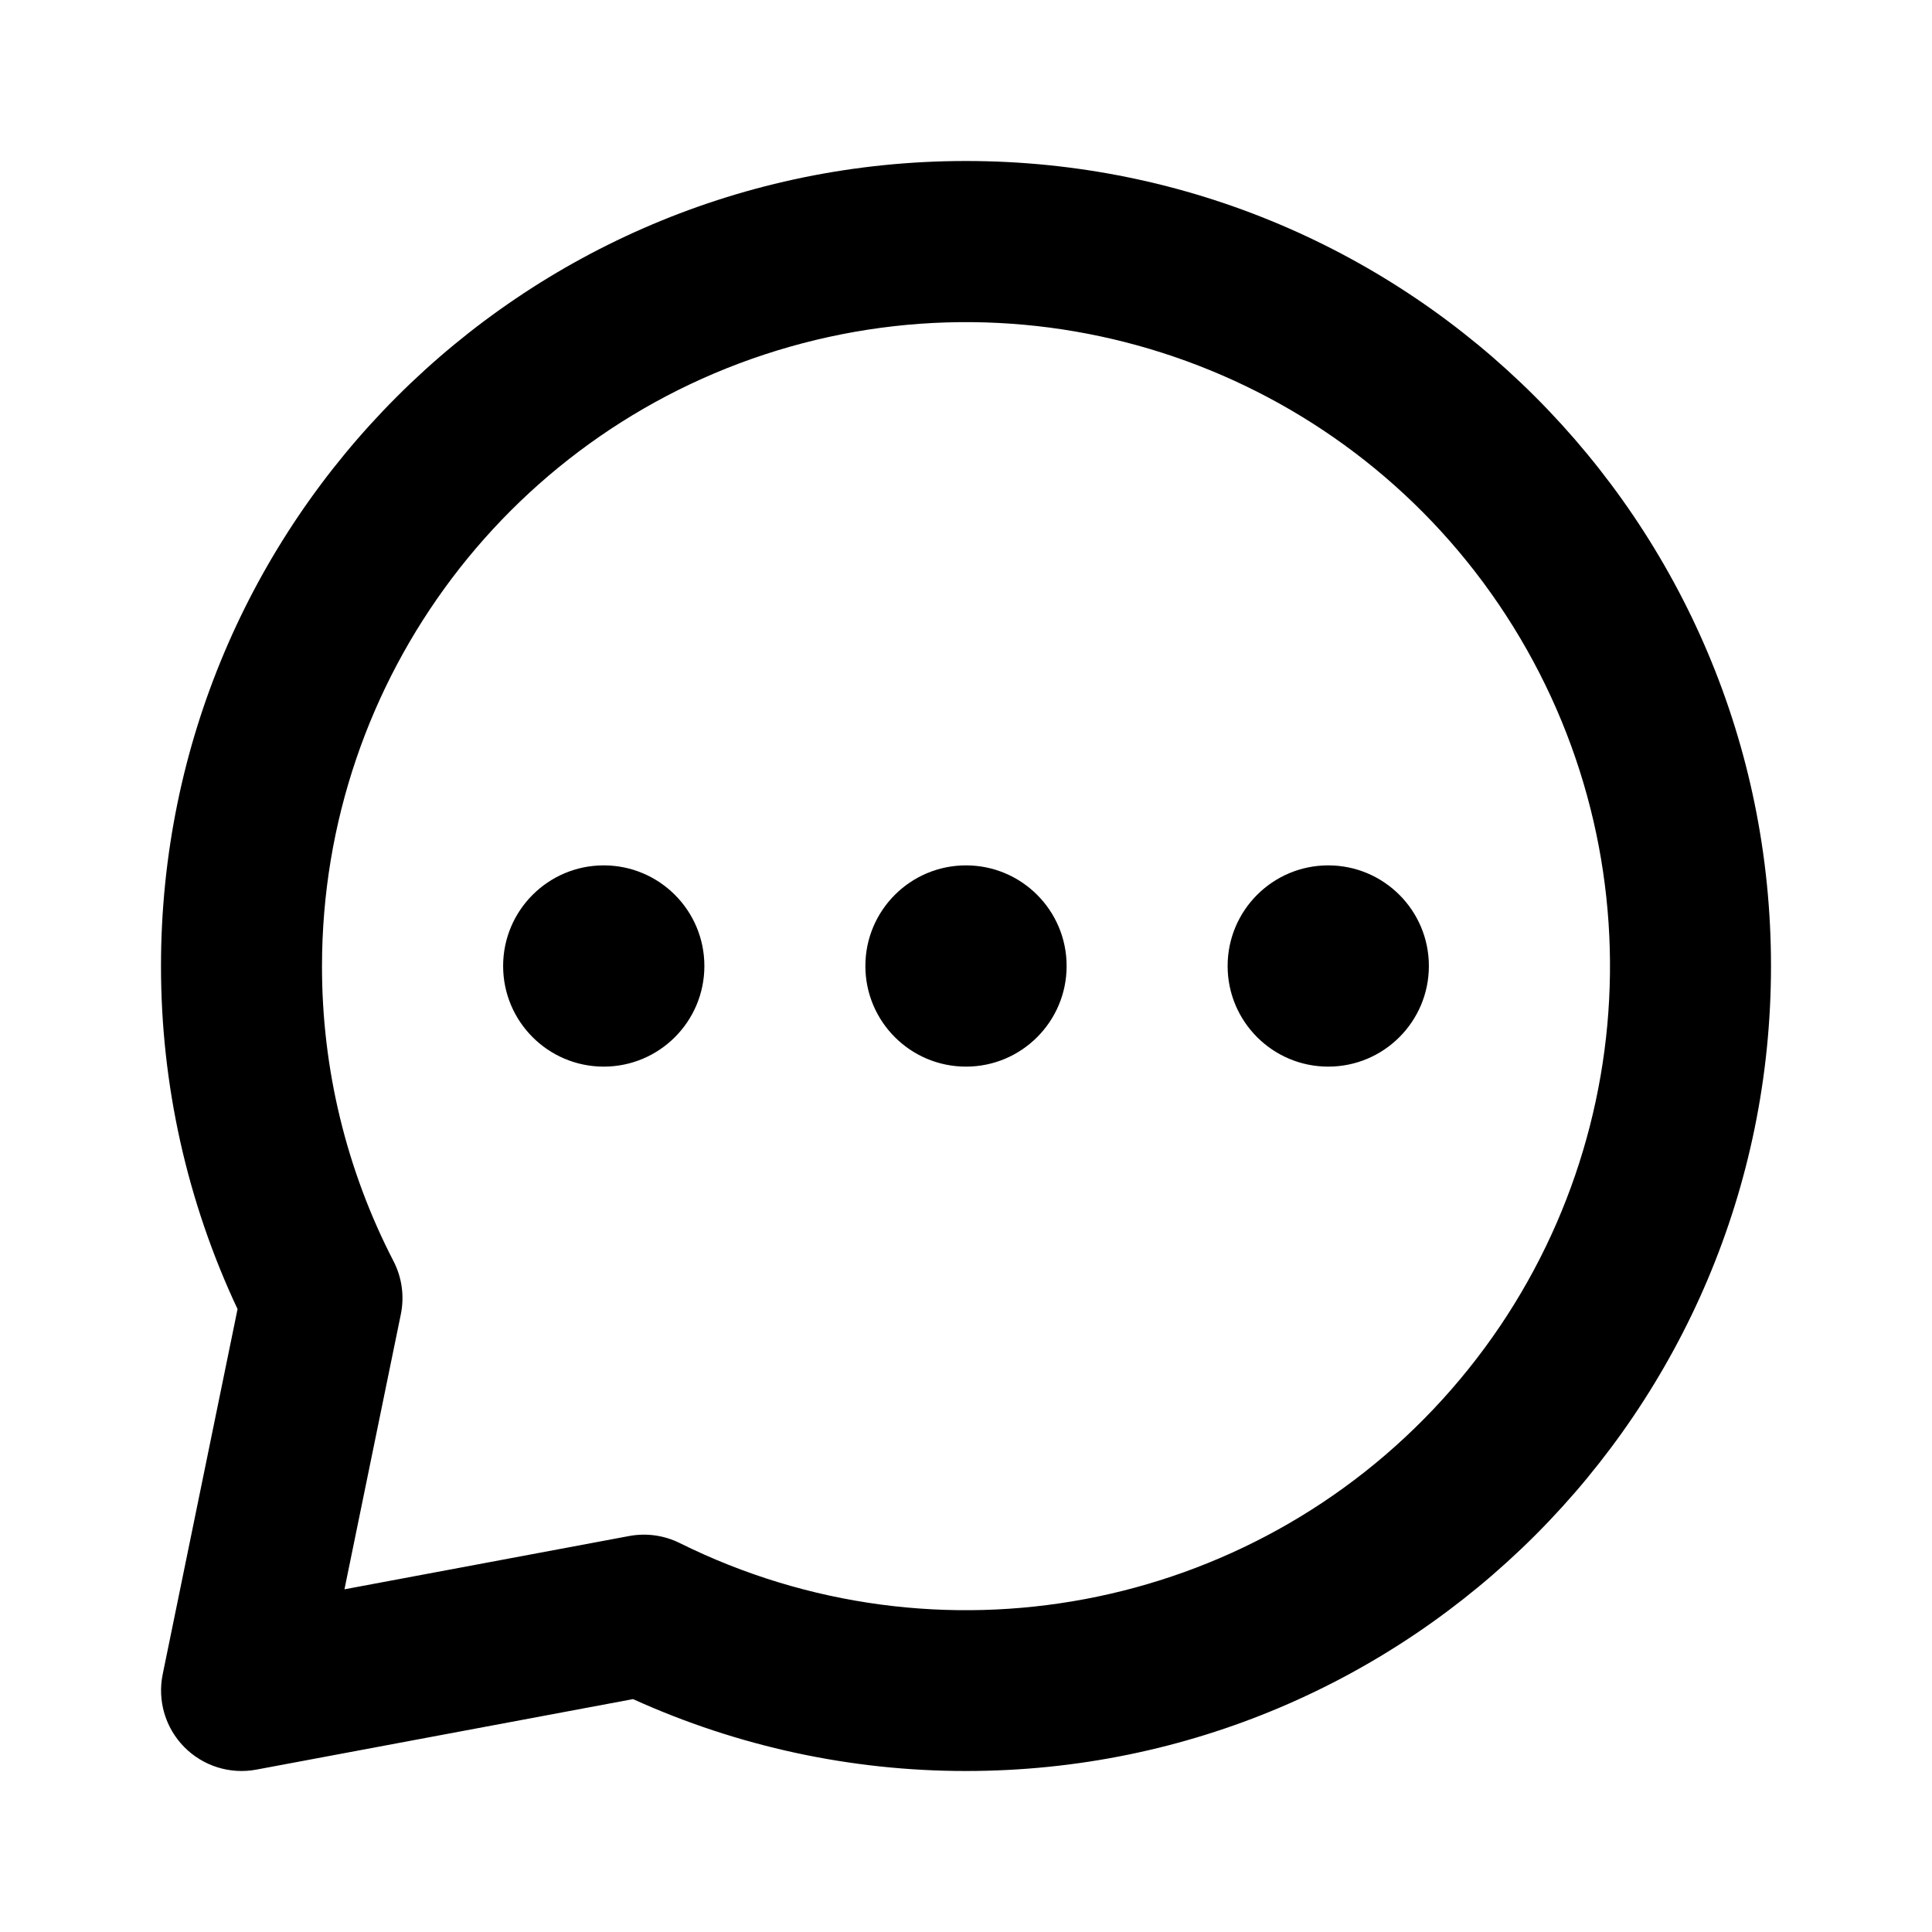
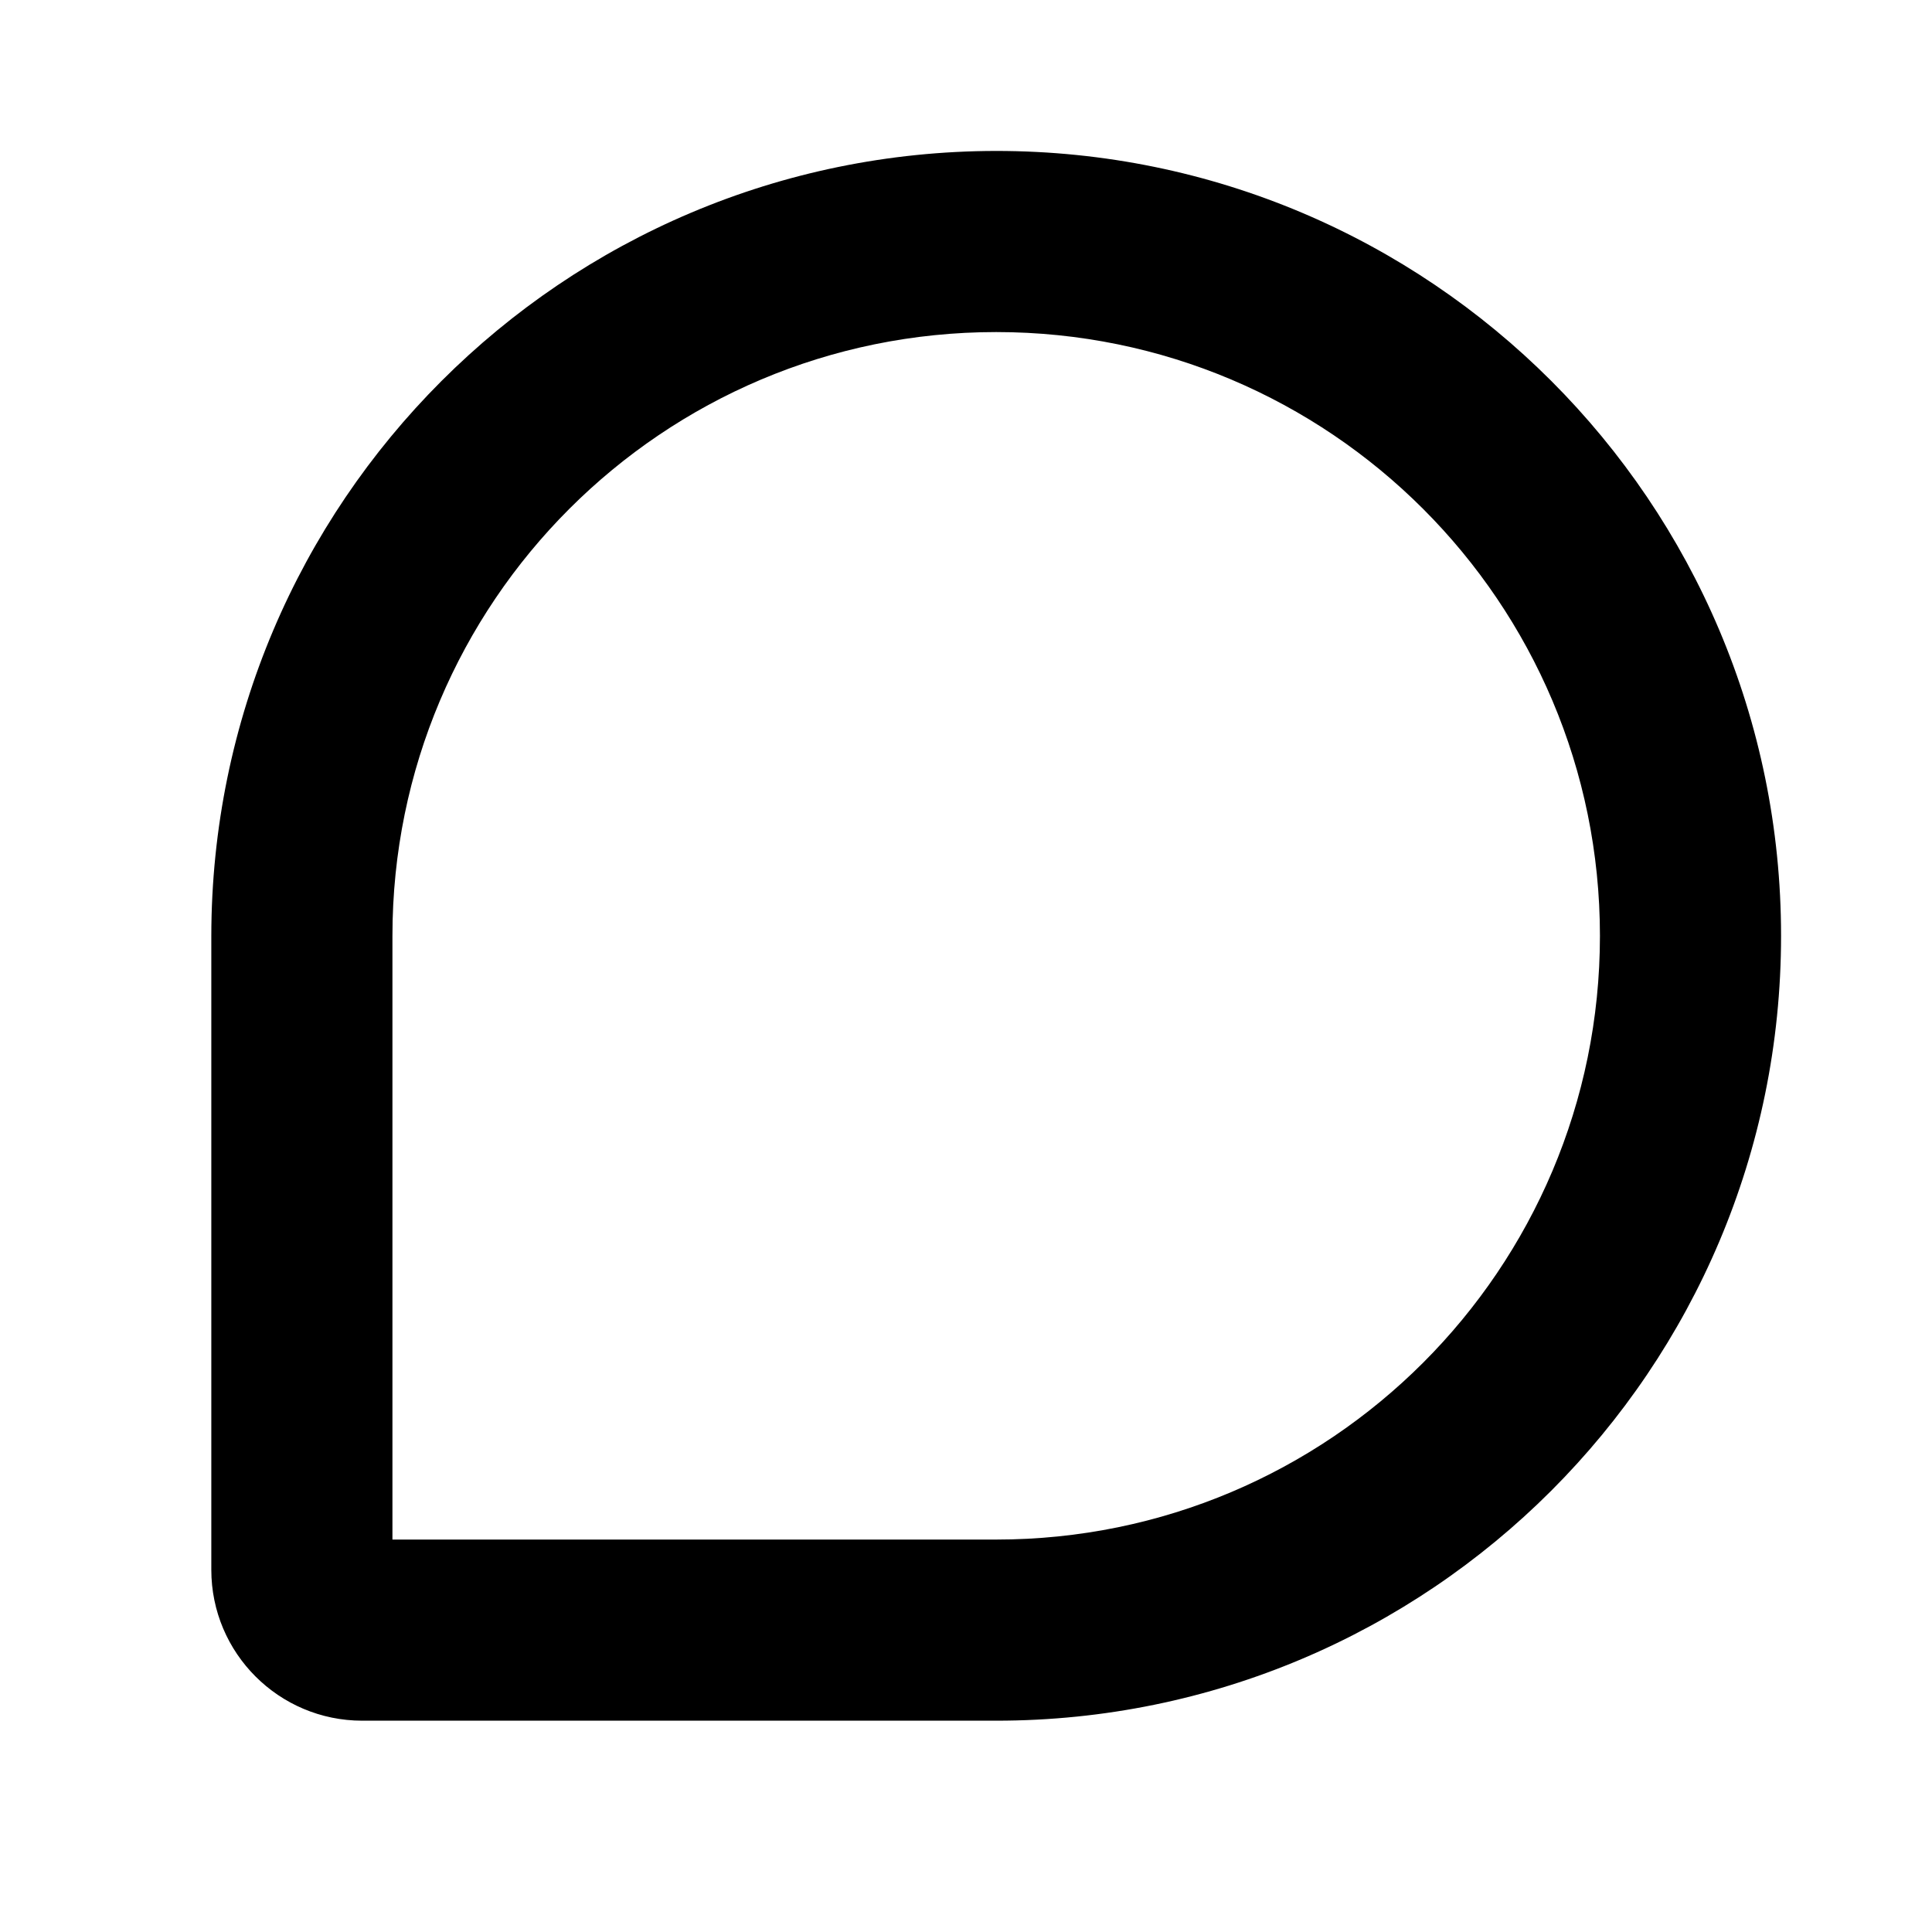
<svg xmlns="http://www.w3.org/2000/svg" fill="none" viewBox="0 0 24 24">
-   <path fill="#000" fill-rule="evenodd" d="M4 12a8 8 0 1 1 4.445 7.169 1 1 0 0 0-.629-.088l-3.537.662.7-3.415a1 1 0 0 0-.09-.66A7.96 7.96 0 0 1 4 12Zm8-10C6.477 2 2 6.477 2 12a10 10 0 0 0 .951 4.262l-.93 4.537a1 1 0 0 0 1.163 1.184l4.68-.876A10 10 0 0 0 12 22c5.523 0 10-4.477 10-10S17.523 2 12 2ZM7.5 13.25a1.25 1.25 0 1 1 0-2.5 1.25 1.25 0 0 1 0 2.5Zm4.5 0a1.25 1.25 0 1 1 0-2.5 1.25 1.25 0 0 1 0 2.5Zm4.5 0a1.25 1.25 0 1 1 0-2.5 1.25 1.25 0 0 1 0 2.5Z" clip-rule="evenodd" />
+   <path fill="#000" d="M12.375 1.875a9.76 9.76 0 0 0-9.75 9.75V19.5A1.875 1.875 0 0 0 4.5 21.375h7.875a9.75 9.75 0 0 0 0-19.5Zm0 17.25h-7.5v-7.5a7.5 7.5 0 1 1 7.5 7.5Z" />
</svg>
